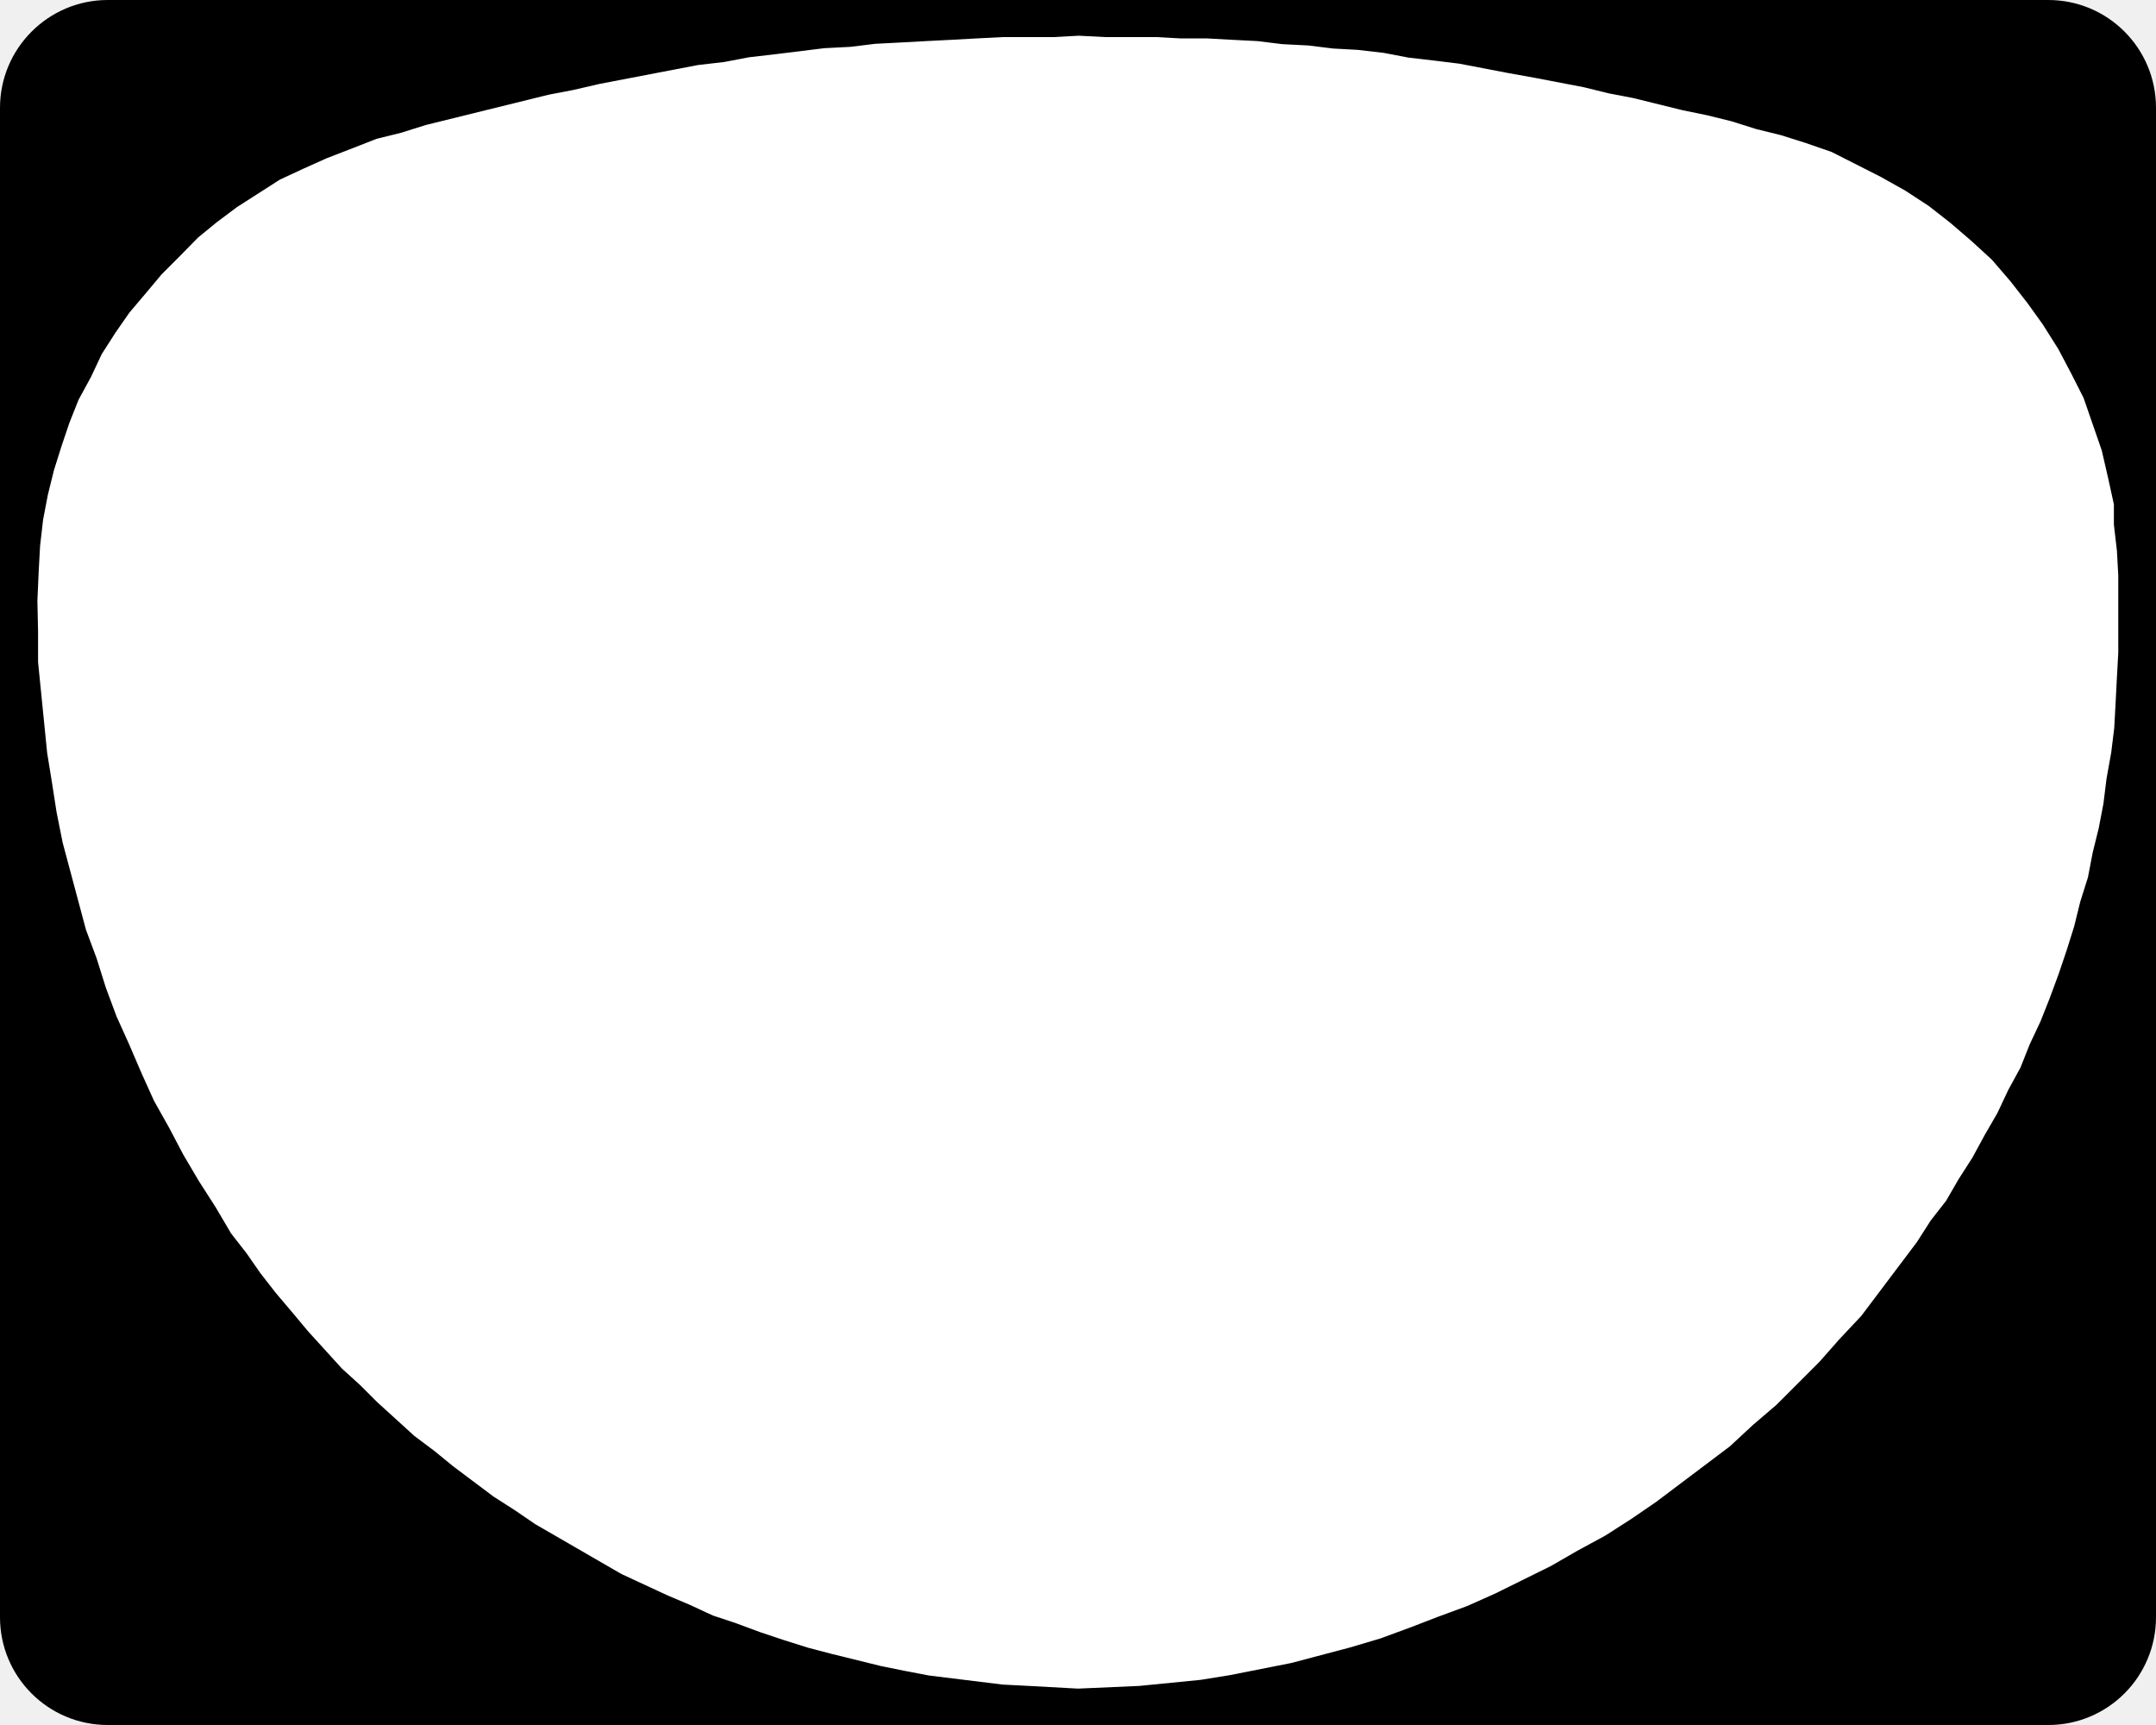
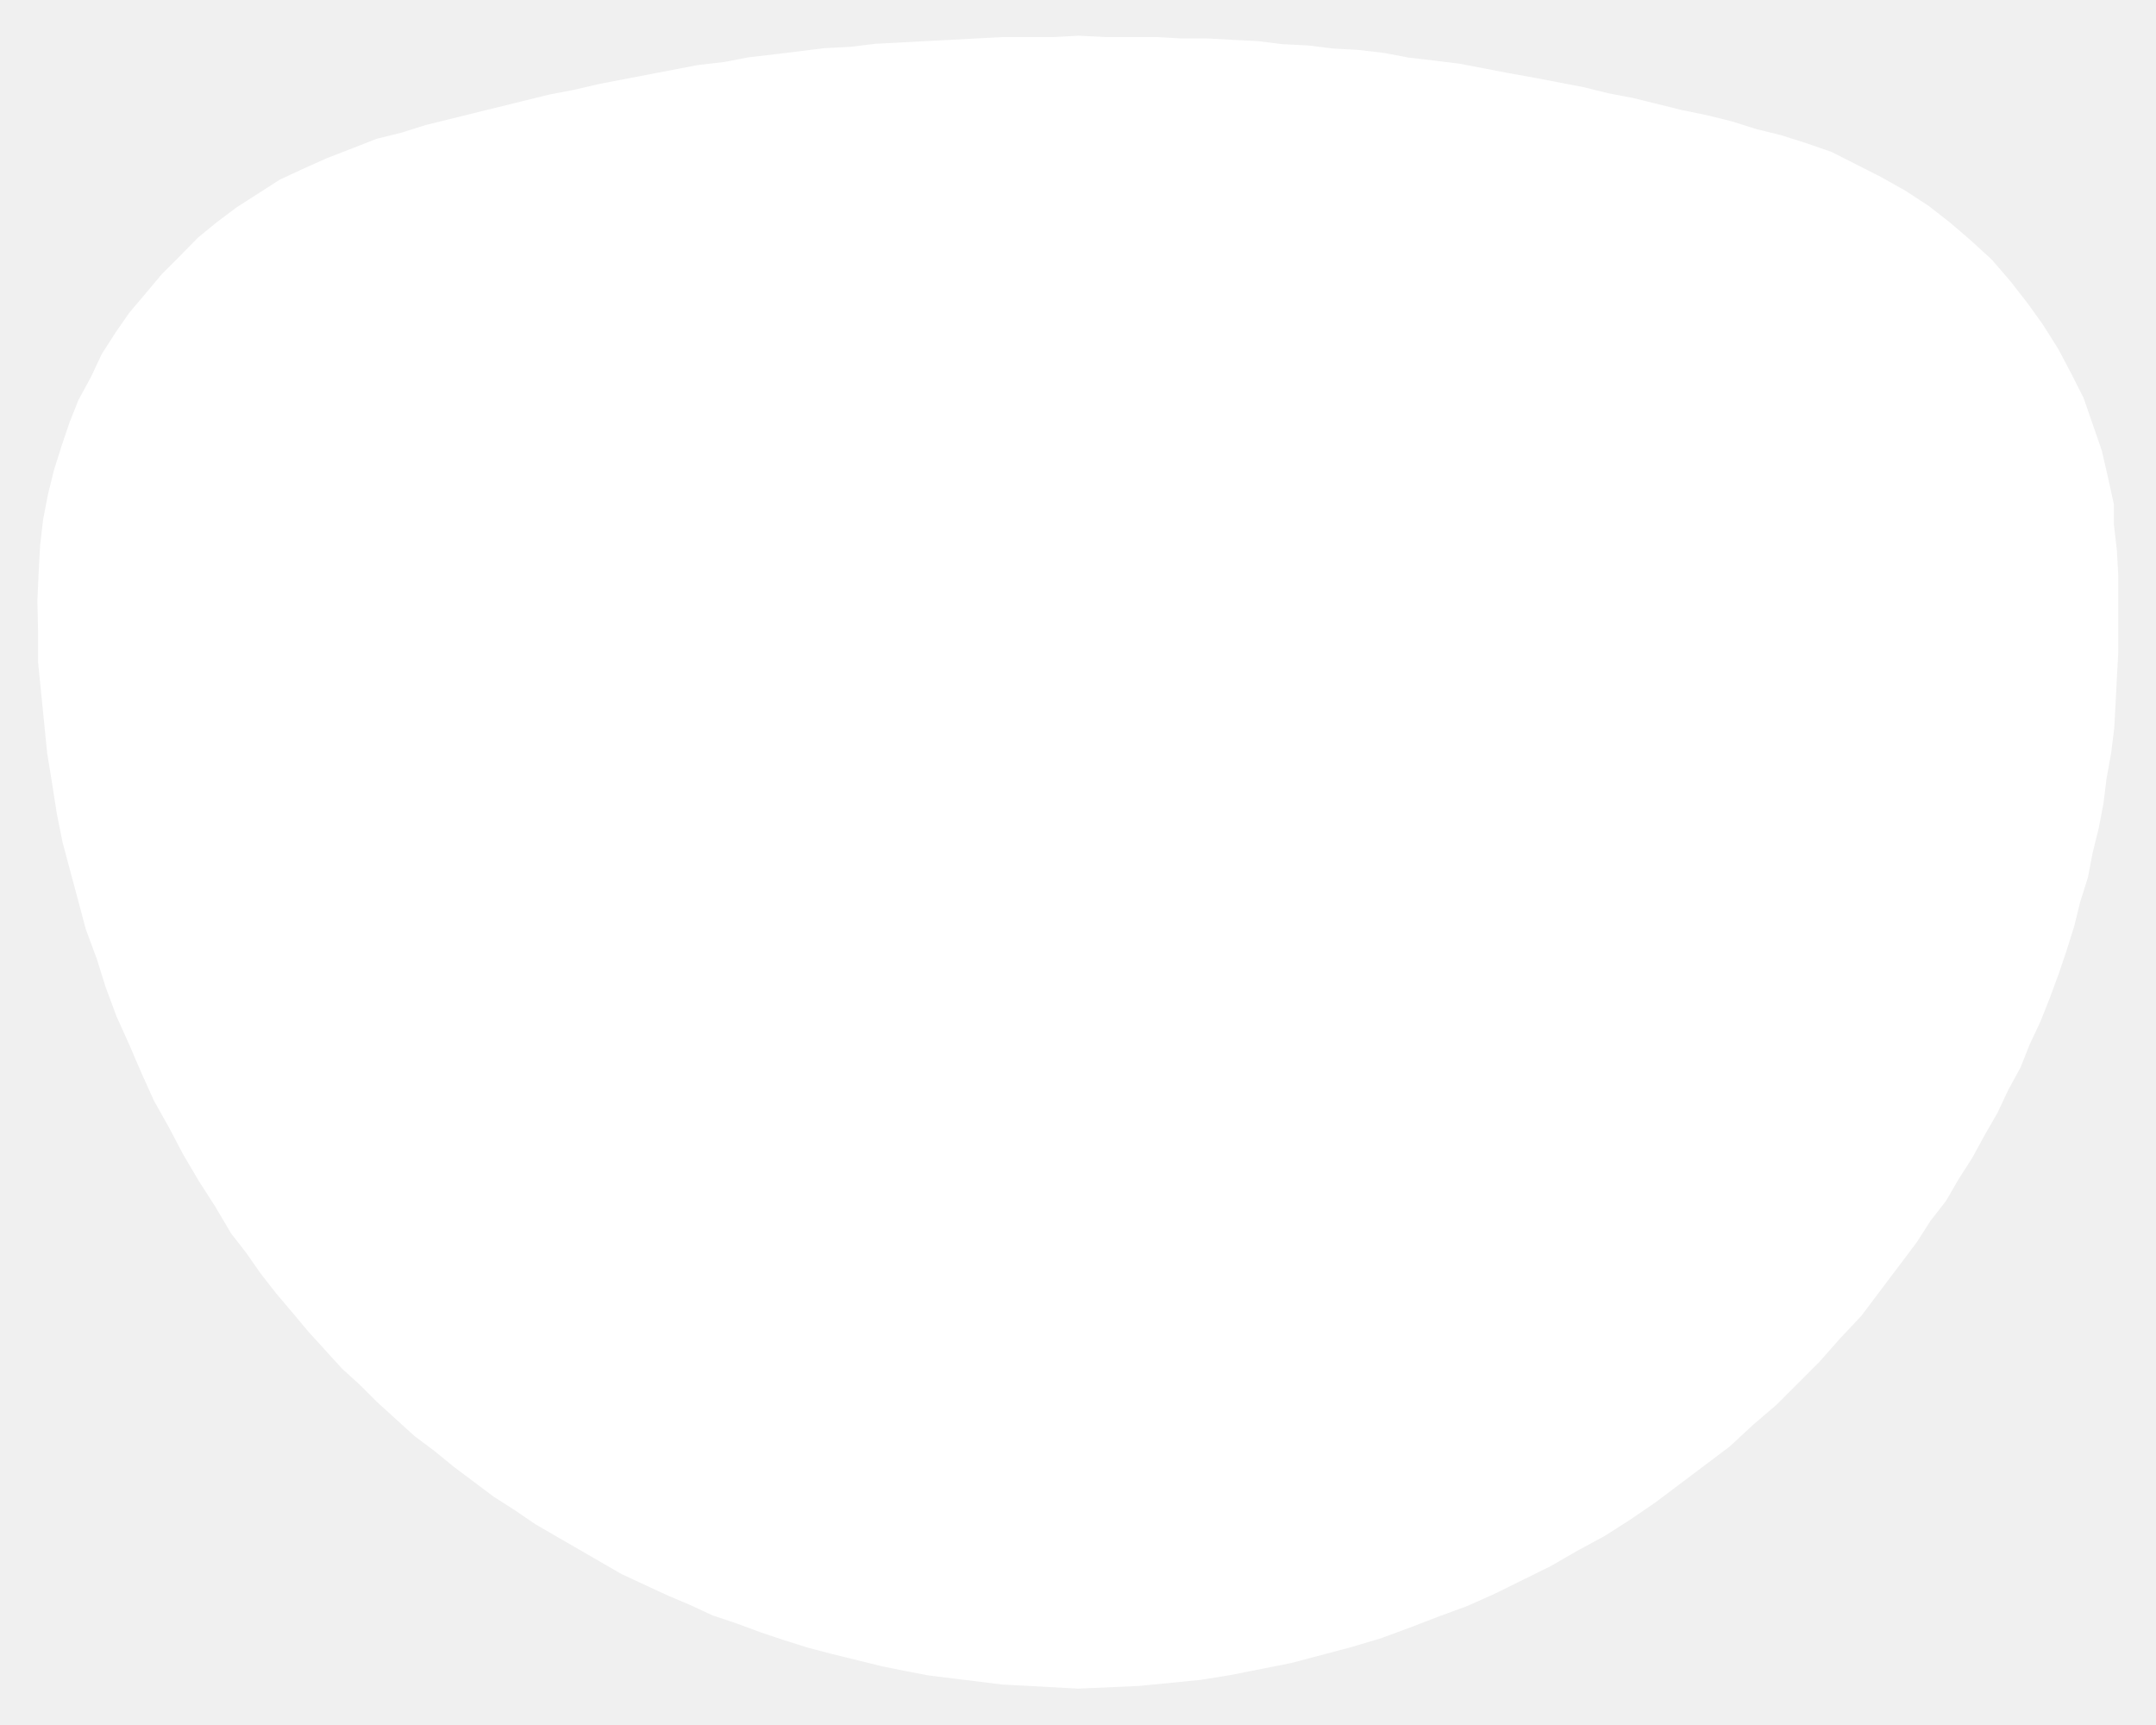
<svg xmlns="http://www.w3.org/2000/svg" version="1.1" id="Shield" x="0px" y="0px" viewBox="0 0 640 512" style="enable-background:new 0 0 640 512;" xml:space="preserve">
  <style type="text/css">
	.st0{fill:#FFFFFF;}
</style>
-   <path id="Back" d="M32,0h576c17.7,0,32,14.3,32,32v448c0,17.7-14.3,32-32,32H32c-17.7,0-32-14.3-32-32V32C0,14.4,14.3,0,32,0z" />
  <path id="Background" class="st0" d="M627.5,149.7L627.5,149.7L627.5,149.7l-1.8-8.2l-1.8-7.8l-2.7-7.8l-2.7-7.8l-3.7-7.3l-3.8-7.2  l-4.6-7.3l-4.6-6.4l-5-6.4l-5.5-6.4l-6-5.5l-6.4-5.5l-6.4-5l-6.9-4.5l-7.3-4.1l-7.3-3.7l-7.3-3.7l-7.8-2.7l0,0l0,0l0,0l-7.3-2.3  l-7.3-1.8l-7.3-2.3l-7.3-1.8l-7.3-1.5l-7.3-1.8l-7.3-1.8l-7.3-1.4l-7.3-1.8l-7.3-1.4l-7.3-1.4l-7.8-1.4l-7.3-1.4l-7.3-1.4l-7.3-0.9  l-7.8-0.9l-7.3-1.4l-7.8-0.9l-7.3-0.4l-7.3-0.9l-7.8-0.4l-7.3-0.9l-7.8-0.4l-7.3-0.4h-7.8l-7.3-0.4h-7.8h-7.3l-7.8-0.4l-7.3,0.4  h-7.8h-7.3l-7.8,0.4l-7.3,0.4l-7.8,0.4l-7.3,0.4l-7.8,0.4l-7.3,0.9l-7.8,0.4l-7.3,0.9l-7.3,0.9l-7.8,0.9l-7.3,1.4l-7.8,0.9l-7.3,1.4  l-7.3,1.4l-7.3,1.4l-7.3,1.4l-7.8,1.8l-7.3,1.4l-7.3,1.8l-7.3,1.8l-7.3,1.8l-7.3,1.8l-7.3,1.8l-7.3,2.3l0,0l0,0l0,0l-7.3,1.8  l-6.9,2.7L96.9,47L90,50.1l-6.9,3.2l-6.4,4.1l-6.4,4.1l-6,4.5l-5.5,4.5L53.4,76L48,81.4l-4.6,5.5l-5,5.9l-4.1,5.9l-4.1,6.4l-3.2,6.8  l-3.7,6.8l-2.7,6.8l-2.3,6.8l-2.3,7.3l-1.8,7.3l-1.4,7.3l-0.9,7.8l-0.4,7.3l0,0l0,0l0,0l-0.4,9l0.2,9.2v9l0.9,9l0.9,9l0.9,9l1.4,8.6  l1.4,9l1.8,9l2.3,8.6l2.3,8.6l2.3,8.6l3.2,8.6l2.7,8.6l3.2,8.6l3.7,8.2l3.7,8.6l3.7,8.2l4.6,8.2l4.1,7.8l4.6,7.8l5,7.8l4.6,7.8l0,0  l4.6,5.9l4.1,5.9l4.6,5.9l5,5.9l4.6,5.5l5,5.5l5,5.5l5.5,5l5,5l5.5,5l5.5,5l6,4.5l5.5,4.5l6,4.5l6,4.5l6.4,4.1l6,4.1l6.4,3.7  l6.4,3.7l6.4,3.7l6.4,3.7l6.9,3.2l6.9,3.2l6.4,2.7l6.9,3.2l6.9,2.3l7.3,2.7l6.9,2.3l7.3,2.3l6.9,1.8l7.3,1.8l7.3,1.8l6.9,1.4  l7.3,1.4l7.3,0.9l7.3,0.9l7.3,0.9l7.8,0.4l7.3,0.4l7.3,0.4l0,0l0,0l0,0l9.1-0.4l9.1-0.4l9.1-0.9l9.1-0.9l8.7-1.4l9.1-1.8l9.1-1.8  l8.7-2.3l8.7-2.3l9.1-2.7l8.7-3.2l8.3-3.2l8.7-3.2l8.3-3.7l8.3-4.1l8.3-4.1l7.8-4.5l8.3-4.5l7.8-5l7.3-5l7.3-5.5l7.3-5.5l7.3-5.5  l6.9-6.4l6.9-5.9l6.4-6.4l6.4-6.4l6-6.8l6.4-6.8l5.5-7.3l5.5-7.3l5.5-7.3l0,0l0,0l0,0l4.1-6.4l4.6-5.9l3.7-6.4l4.1-6.4l3.7-6.8  l3.7-6.4l3.2-6.8l3.7-6.8l2.7-6.8l3.2-6.8l2.7-6.8l2.7-7.3l2.3-6.8l2.3-7.3l1.8-7.3l2.3-7.3l1.4-7.3l1.8-7.3l1.4-7.3l0.9-7.3  l1.4-7.8l0.9-7.3l0.4-7.3l0.4-7.8l0.4-7.3v-7.8v-7.3v-7.8l-0.4-7.3l-0.9-7.8L627.5,149.7" />
</svg>
